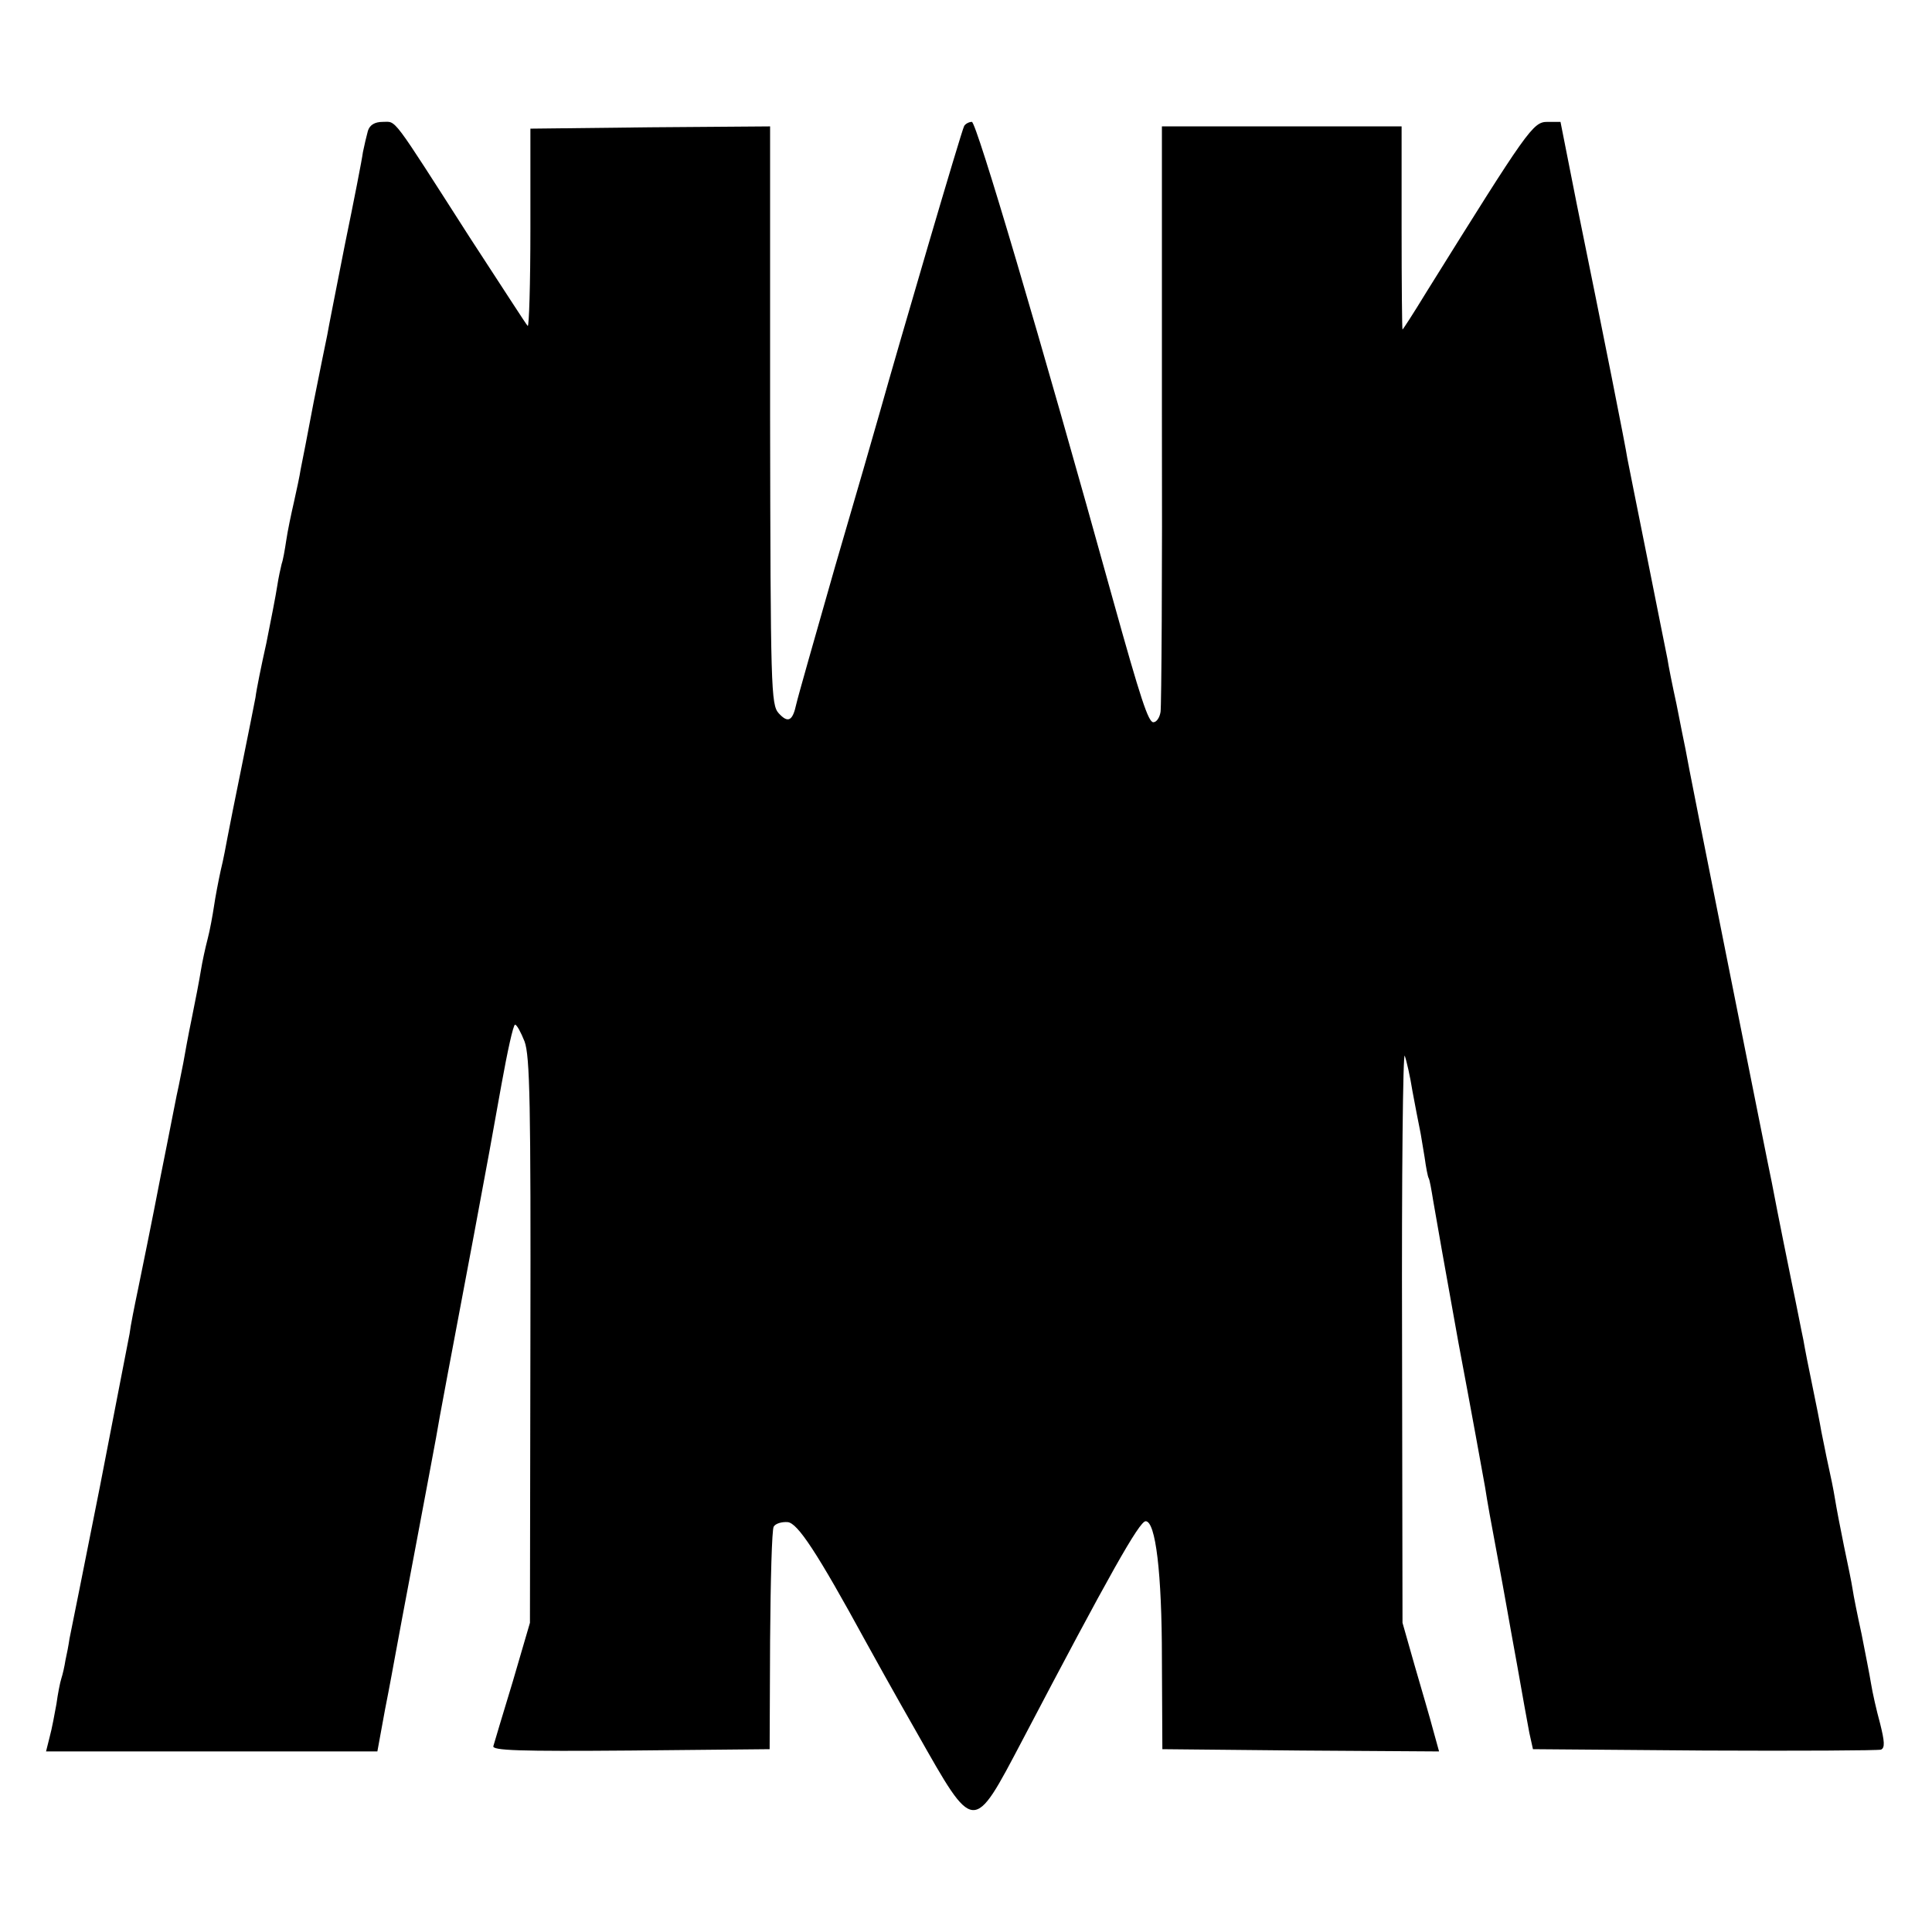
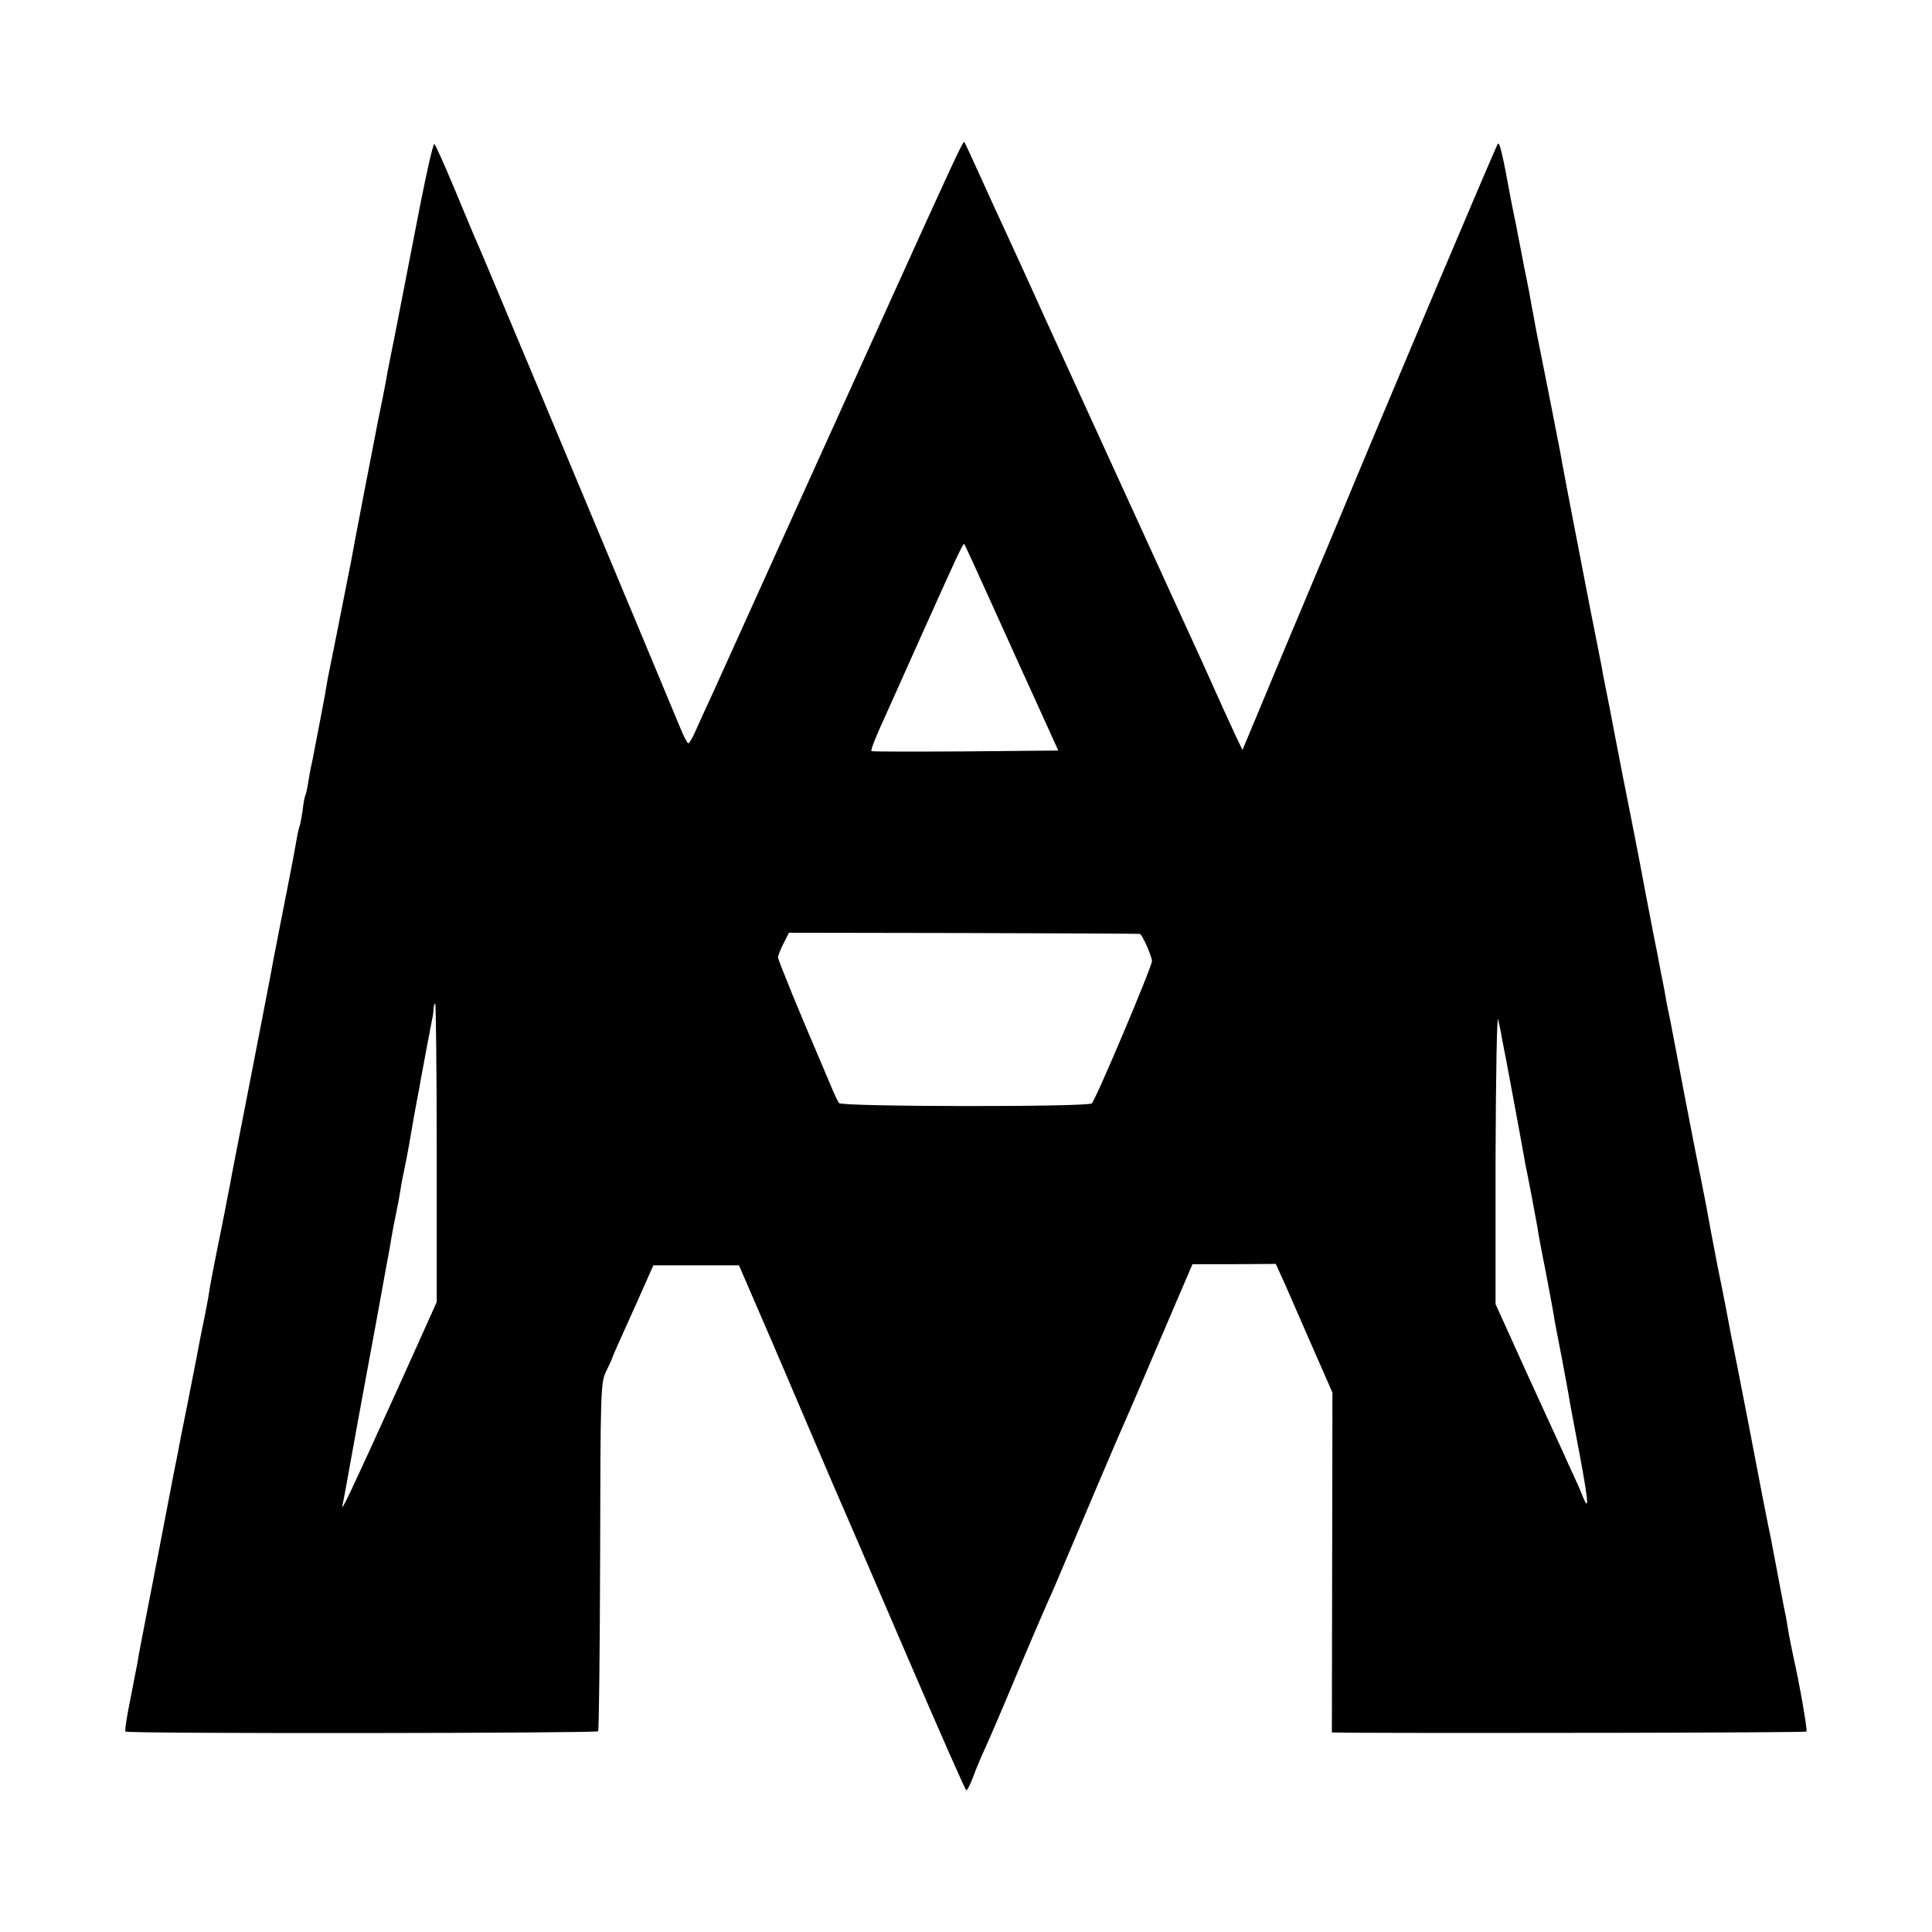
- <svg xmlns="http://www.w3.org/2000/svg" version="1.0" width="428pt" height="428pt" viewBox="0 0 428 428" preserveAspectRatio="xMidYMid meet">
-   <g transform="translate(0,428) scale(0.1,-0.1)" fill="#000000" stroke="none">
-     <path d="M815 3990 c-3 -11 -8 -32 -11 -47 -2 -16 -20 -108 -40 -205 -19 -97 -37 -187 -39 -200 -3 -13 -16 -79 -30 -148 -13 -69 -26 -136 -29 -150 -2 -14 -9 -46 -15 -73 -6 -26 -14 -64 -17 -85 -3 -20 -7 -43 -10 -51 -2 -8 -7 -30 -10 -50 -3 -20 -14 -76 -24 -126 -11 -49 -22 -103 -24 -120 -3 -16 -17 -86 -31 -155 -14 -69 -28 -138 -31 -155 -3 -16 -9 -49 -15 -73 -5 -23 -12 -59 -15 -80 -3 -20 -9 -53 -14 -72 -5 -19 -12 -51 -15 -70 -3 -19 -12 -66 -20 -105 -8 -38 -16 -83 -19 -100 -3 -16 -8 -39 -10 -50 -3 -11 -20 -101 -40 -200 -19 -99 -42 -211 -50 -250 -8 -38 -17 -83 -19 -100 -3 -16 -33 -169 -66 -340 -34 -171 -64 -321 -67 -335 -2 -14 -6 -35 -9 -48 -2 -13 -6 -31 -9 -40 -3 -9 -8 -35 -11 -57 -4 -22 -10 -55 -15 -73 l-8 -32 367 0 367 0 17 93 c10 50 20 106 23 122 3 17 23 124 45 240 22 116 42 224 45 240 5 32 35 190 84 450 38 203 33 178 61 333 13 72 26 132 30 132 4 0 13 -17 21 -37 12 -32 14 -140 13 -663 l-1 -625 -38 -130 c-22 -72 -41 -136 -43 -143 -4 -10 58 -12 303 -10 l309 3 1 241 c1 133 4 246 8 252 4 7 18 11 31 10 22 -2 65 -67 172 -263 12 -22 63 -114 115 -205 127 -224 123 -224 233 -15 192 366 259 485 273 485 22 0 36 -114 36 -305 l1 -200 307 -3 306 -2 -13 47 c-7 27 -26 91 -41 143 l-27 95 -1 638 c-1 350 2 629 6 618 4 -11 12 -46 17 -78 6 -32 13 -69 16 -83 3 -13 7 -42 11 -64 3 -22 7 -43 9 -46 2 -3 6 -25 10 -50 4 -24 29 -166 56 -315 28 -148 54 -292 59 -320 4 -27 15 -88 24 -135 25 -134 25 -139 47 -259 11 -62 23 -130 27 -150 l8 -36 379 -3 c209 -1 385 0 392 2 9 4 8 18 -2 58 -8 29 -17 69 -20 88 -3 19 -13 69 -21 110 -9 41 -18 86 -20 100 -2 14 -11 57 -19 95 -8 39 -17 86 -20 105 -3 19 -10 53 -15 75 -5 22 -11 55 -15 73 -3 18 -12 64 -20 102 -8 38 -17 84 -20 102 -4 18 -15 76 -26 128 -30 147 -39 195 -44 221 -3 13 -46 229 -96 479 -50 250 -93 466 -95 480 -3 14 -12 59 -20 100 -9 41 -18 86 -20 100 -3 14 -23 115 -45 225 -22 110 -42 209 -44 220 -3 22 -53 274 -112 563 l-36 182 -29 0 c-32 0 -43 -16 -268 -377 -28 -46 -52 -83 -53 -83 -1 0 -2 101 -2 225 l0 225 -266 0 -265 0 0 -637 c1 -351 -1 -648 -3 -660 -2 -13 -9 -23 -16 -23 -11 0 -28 51 -89 270 -162 584 -303 1060 -313 1060 -6 0 -14 -4 -17 -9 -5 -7 -145 -485 -186 -631 -10 -36 -55 -191 -100 -345 -44 -154 -83 -291 -86 -305 -8 -37 -18 -43 -39 -20 -17 19 -18 53 -19 660 l0 640 -265 -2 -266 -3 0 -222 c0 -122 -3 -219 -6 -215 -4 4 -61 93 -129 197 -175 273 -161 255 -192 255 -18 0 -29 -7 -33 -20z" />
+ <svg xmlns="http://www.w3.org/2000/svg" version="1.0" width="668pt" height="668pt" viewBox="0 0 668 668" preserveAspectRatio="xMidYMid meet">
+   <g transform="translate(0,668) scale(0.1,-0.1)" fill="#000000" stroke="none">
+     <path d="M1452 5967 c-24 -122 -45 -233 -48 -247 -21 -107 -35 -179 -39 -200 -3 -14 -7 -36 -10 -50 -3 -14 -7 -36 -10 -50 -3 -14 -8 -41 -11 -60 -10 -51 -11 -58 -28 -140 -15 -76 -84 -434 -92 -480 -4 -20 -54 -275 -80 -402 -2 -13 -7 -36 -9 -53 -10 -54 -36 -189 -45 -235 -6 -25 -12 -60 -15 -79 -3 -19 -7 -37 -9 -40 -2 -3 -7 -28 -10 -55 -4 -27 -9 -52 -11 -55 -1 -3 -6 -22 -9 -41 -3 -19 -19 -105 -36 -190 -17 -85 -37 -189 -45 -230 -7 -41 -41 -214 -74 -385 -63 -323 -68 -347 -76 -392 -3 -16 -12 -59 -19 -98 -27 -132 -46 -230 -51 -260 -2 -16 -9 -55 -15 -85 -14 -68 -18 -88 -24 -120 -2 -14 -19 -97 -36 -185 -18 -88 -34 -171 -36 -183 -3 -13 -21 -105 -40 -205 -19 -100 -37 -193 -40 -207 -2 -14 -16 -81 -29 -150 -13 -69 -27 -138 -29 -155 -3 -16 -15 -77 -26 -134 -12 -57 -19 -106 -16 -108 7 -8 1627 -6 1634 1 3 3 6 275 7 604 1 562 2 599 19 637 11 22 20 42 21 45 3 10 24 58 84 190 l60 135 148 0 148 0 52 -120 c28 -66 59 -136 67 -155 8 -19 65 -152 126 -295 61 -143 119 -278 129 -300 10 -22 105 -244 212 -492 107 -249 197 -453 200 -453 4 0 14 21 24 47 10 27 28 71 41 98 13 28 62 142 109 255 48 113 95 223 105 245 10 22 25 56 33 75 102 241 192 453 206 485 10 22 74 169 141 327 l123 287 144 0 144 1 31 -68 c16 -37 60 -137 97 -222 l68 -155 -1 -587 -1 -588 70 -1 c391 -2 1567 0 1571 4 4 4 -24 166 -46 262 -5 22 -11 56 -15 75 -3 19 -8 46 -10 60 -9 41 -14 71 -31 160 -9 47 -18 94 -20 105 -8 37 -24 120 -30 150 -3 17 -25 131 -49 255 -24 124 -51 261 -60 305 -8 44 -28 148 -45 230 -16 83 -32 166 -35 185 -3 19 -15 78 -25 130 -11 52 -36 181 -56 285 -20 105 -38 199 -40 210 -3 18 -16 82 -19 95 -1 3 -5 25 -9 50 -5 25 -10 54 -13 65 -2 11 -8 43 -13 70 -6 28 -12 61 -15 75 -3 14 -14 75 -26 135 -11 61 -33 175 -49 255 -16 80 -41 206 -55 280 -14 74 -28 146 -31 160 -3 14 -7 36 -10 50 -2 14 -11 61 -20 105 -22 111 -21 105 -50 255 -14 74 -28 144 -30 155 -7 35 -46 239 -50 265 -4 22 -57 291 -84 425 -5 28 -11 62 -14 76 -2 14 -13 73 -25 130 -11 57 -22 115 -25 129 -2 14 -7 36 -10 50 -3 14 -8 39 -11 55 -30 165 -40 204 -46 198 -6 -6 -388 -910 -551 -1303 -17 -41 -39 -93 -48 -115 -10 -22 -77 -184 -151 -359 l-133 -319 -26 54 c-25 54 -44 96 -115 254 -53 115 -52 114 -295 645 -122 267 -254 555 -292 640 -39 85 -85 187 -103 225 -18 39 -54 117 -80 175 -26 58 -49 107 -51 109 -4 5 -40 -73 -251 -539 -170 -375 -196 -433 -231 -510 -19 -42 -307 -678 -337 -745 -7 -16 -31 -68 -52 -115 -22 -47 -48 -104 -58 -127 -10 -24 -22 -43 -25 -43 -4 0 -18 28 -32 63 -14 34 -83 199 -153 367 -70 168 -215 514 -322 770 -201 479 -210 501 -236 560 -8 19 -40 96 -71 170 -31 74 -60 138 -64 142 -4 4 -26 -93 -50 -215z m1978 -1377 c51 -113 123 -272 161 -355 l68 -150 -321 -3 c-177 -1 -323 -1 -325 1 -3 4 15 50 55 137 11 25 62 137 112 250 128 285 150 333 154 329 2 -2 45 -96 96 -209z m511 -1139 c8 -1 42 -78 42 -94 0 -20 -195 -481 -208 -492 -15 -13 -863 -12 -874 1 -4 5 -18 34 -30 64 -13 30 -29 69 -36 85 -64 148 -145 346 -145 355 0 6 9 28 19 48 l19 37 603 -1 c332 -1 607 -2 610 -3z m-2431 -757 l0 -516 -136 -302 c-159 -350 -196 -429 -190 -401 3 11 23 121 45 245 23 124 43 236 46 250 3 14 18 99 35 190 16 91 32 175 34 186 2 12 7 38 10 58 3 19 10 55 15 78 5 24 12 60 15 80 3 21 10 57 15 80 5 24 12 59 15 78 7 41 23 133 31 173 3 15 7 37 9 50 13 71 35 188 41 217 2 8 4 23 4 33 1 9 3 17 6 17 2 0 5 -232 5 -516z m3683 396 c6 -26 72 -382 81 -435 3 -16 8 -41 11 -55 9 -44 27 -144 31 -165 1 -11 14 -81 29 -155 14 -74 28 -148 30 -165 3 -16 14 -75 25 -130 10 -55 24 -127 29 -160 6 -33 13 -69 15 -80 49 -255 55 -307 26 -233 -7 18 -28 65 -46 103 -17 39 -82 179 -143 313 l-110 243 0 512 c1 289 5 495 9 472 5 -22 11 -51 13 -65z" />
  </g>
</svg>
